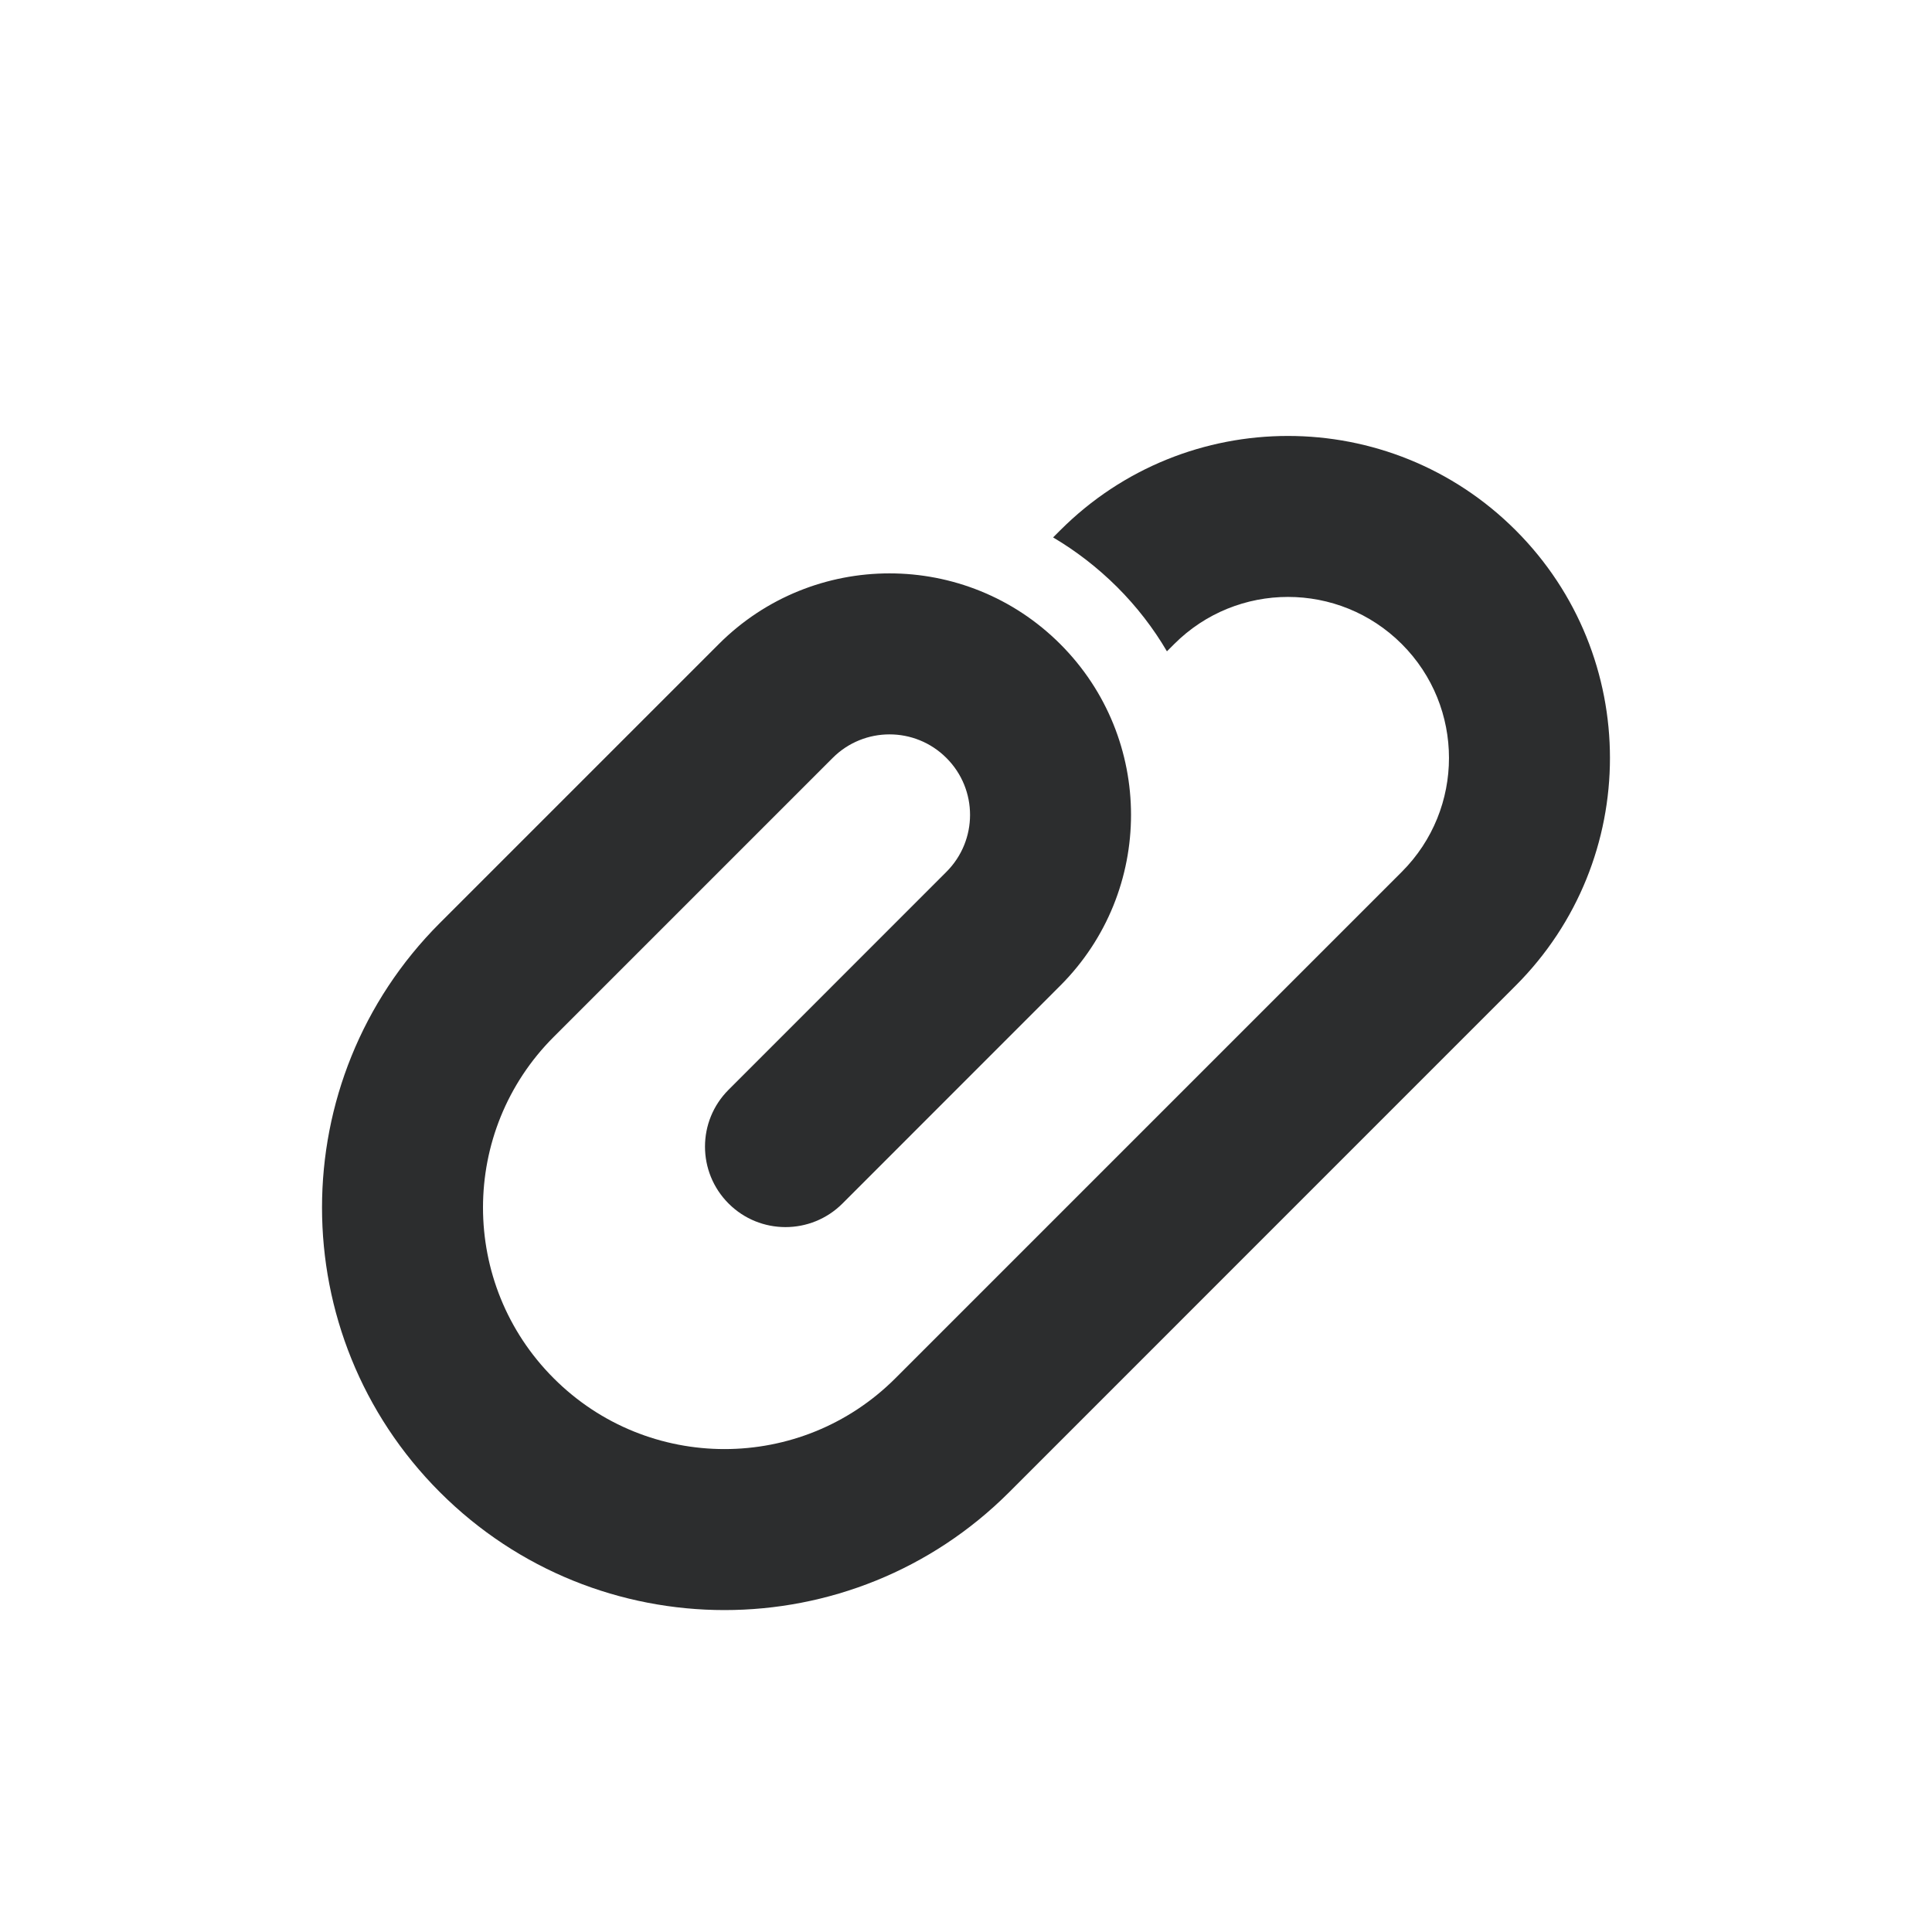
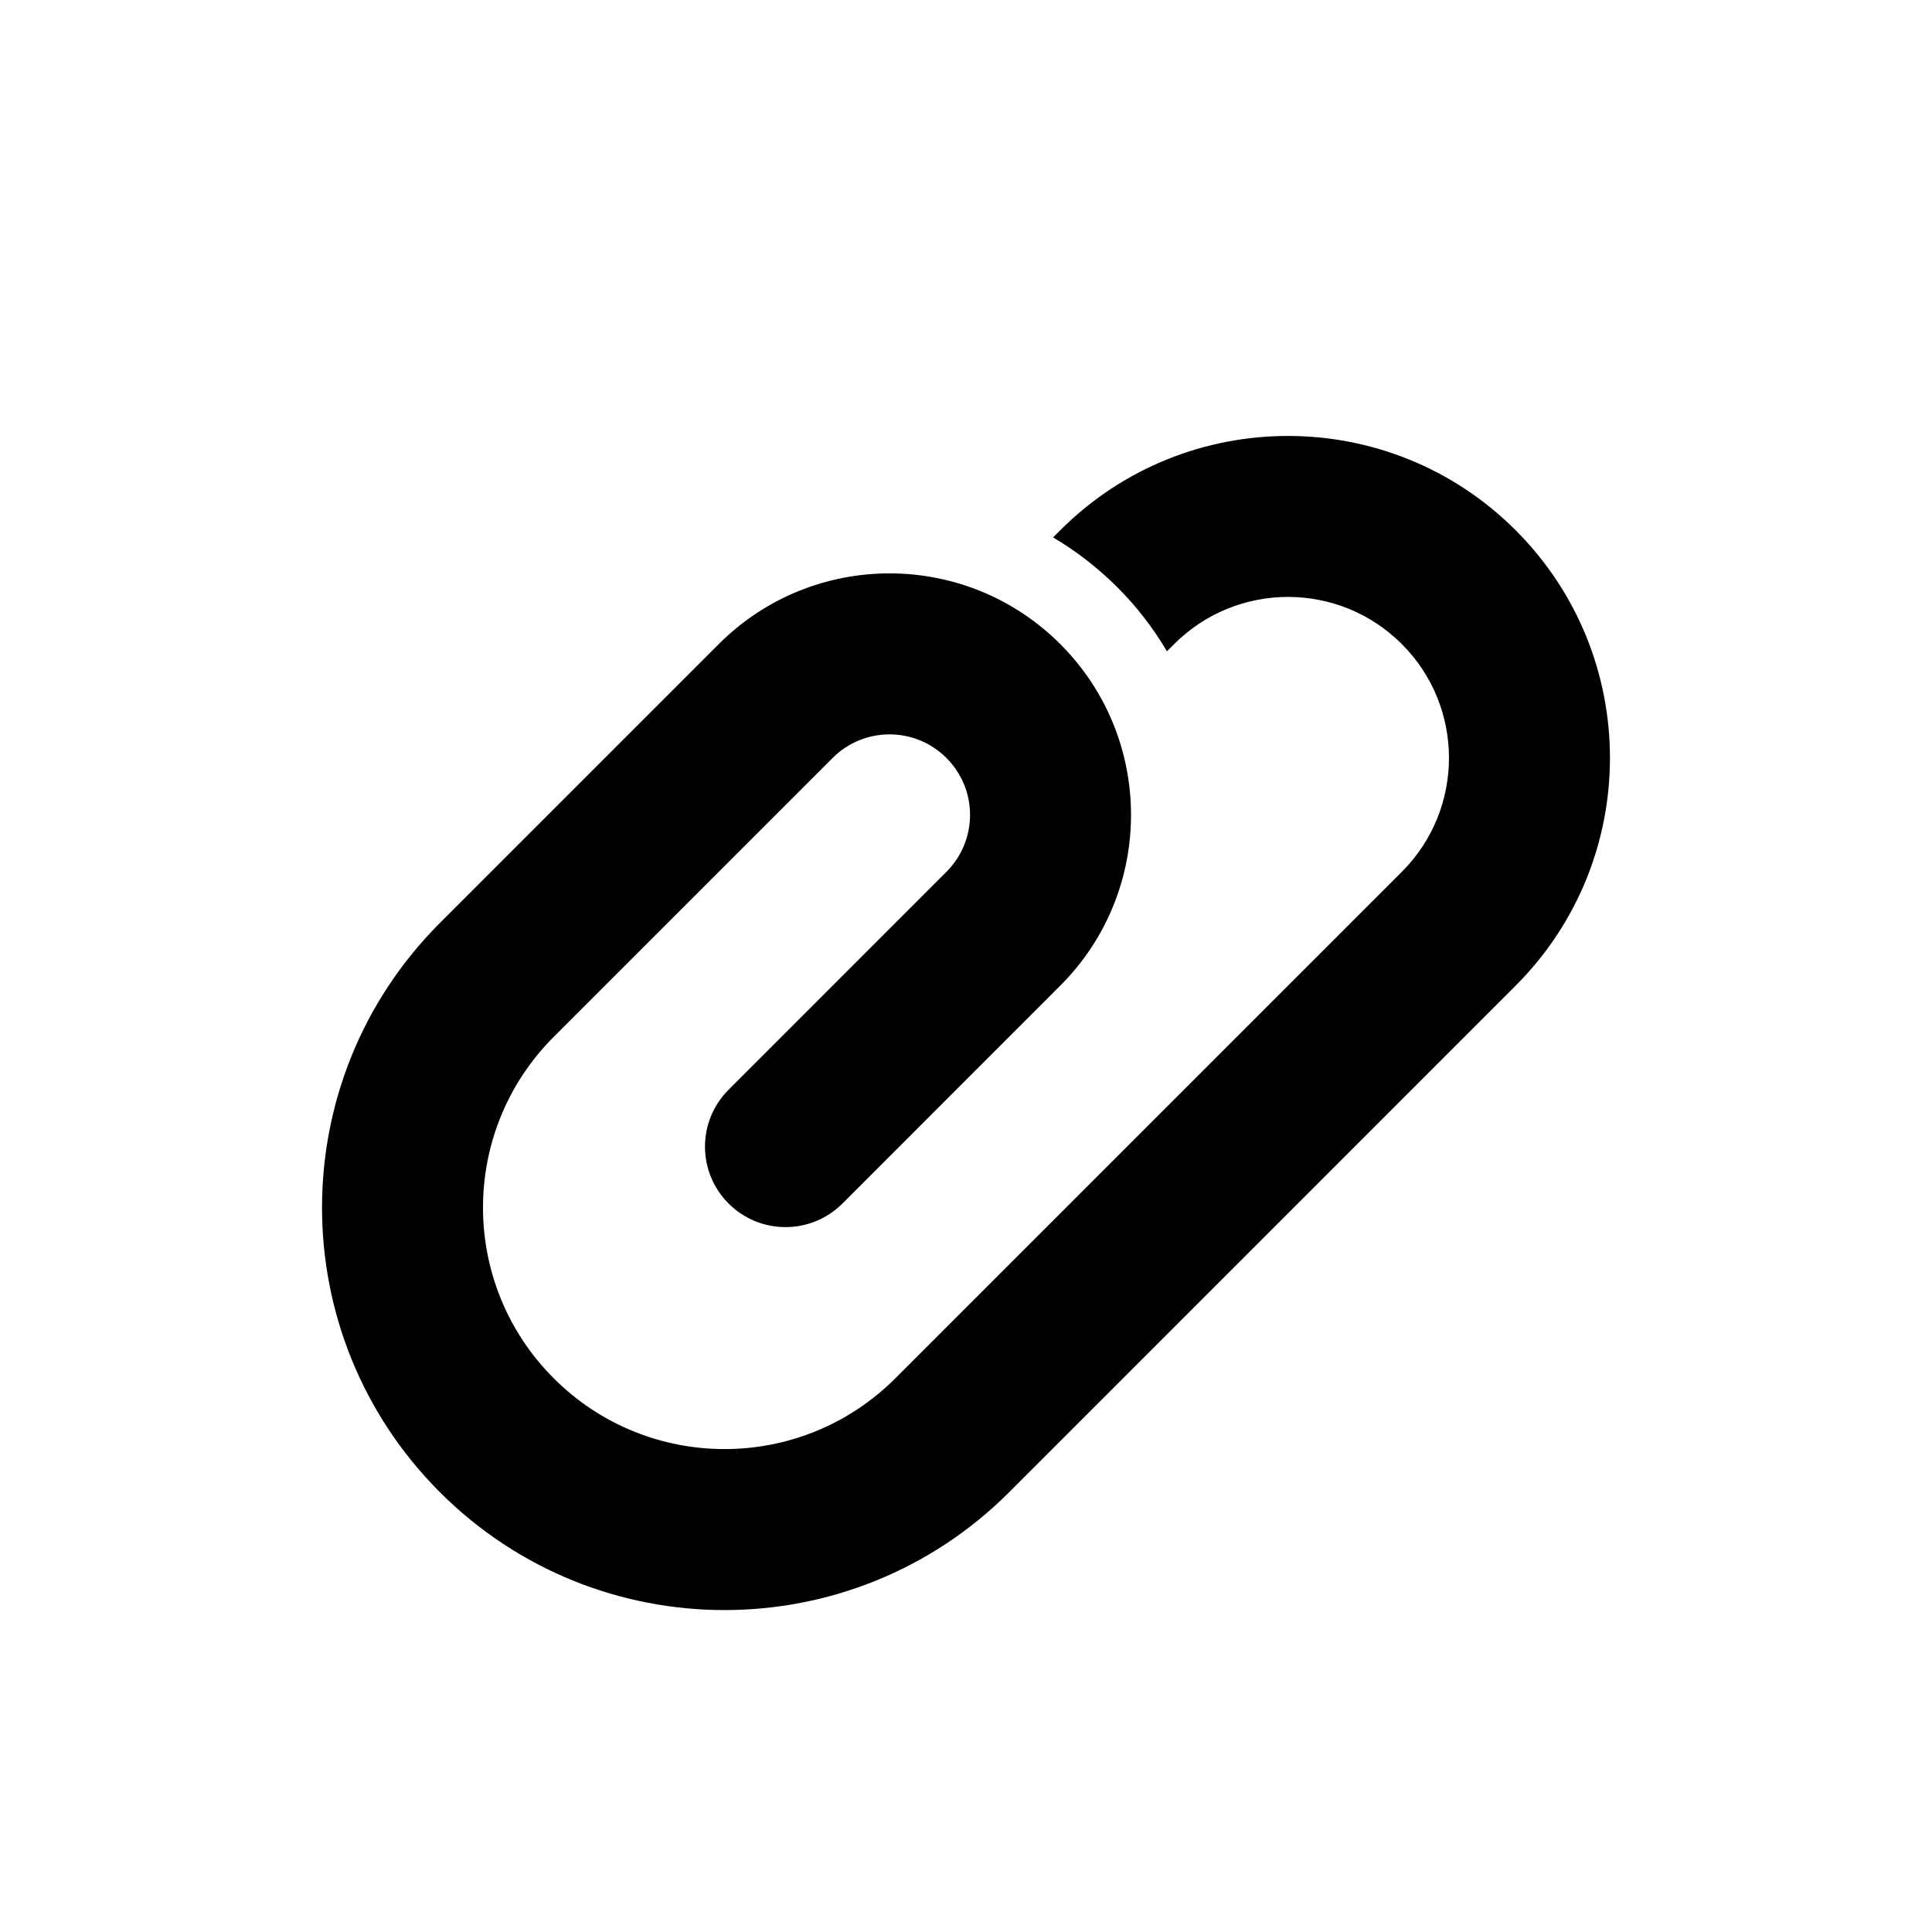
- <svg xmlns="http://www.w3.org/2000/svg" id="id" width="24" height="24" viewBox="0 0 24 24" fill="none">
-   <path d="M18.828 6.587C17.266 5.025 14.733 5.025 13.171 6.587L13.082 6.676C13.366 6.844 13.634 7.05 13.879 7.294C14.123 7.538 14.329 7.806 14.496 8.091L14.586 8.001C15.367 7.22 16.633 7.22 17.414 8.001C18.195 8.782 18.195 10.049 17.414 10.83L11.122 17.122C9.95 18.294 8.05 18.294 6.879 17.122C5.707 15.951 5.707 14.051 6.879 12.88L10.343 9.416C10.733 9.025 11.367 9.025 11.757 9.416C12.148 9.806 12.148 10.439 11.757 10.83L9.051 13.537C8.66 13.927 8.66 14.56 9.051 14.951C9.441 15.341 10.074 15.341 10.465 14.951L13.171 12.244C14.343 11.072 14.343 9.173 13.171 8.001C12 6.83 10.1 6.83 8.929 8.001L5.465 11.465C3.512 13.418 3.512 16.584 5.465 18.537C7.417 20.489 10.583 20.489 12.536 18.537L18.828 12.244C20.39 10.682 20.39 8.149 18.828 6.587Z" fill="#2C2D2E" />
+ <svg xmlns="http://www.w3.org/2000/svg" id="id" width="24" height="24" viewBox="0 0 24 24">
+   <path d="M18.828 6.587C17.266 5.025 14.733 5.025 13.171 6.587L13.082 6.676C13.366 6.844 13.634 7.05 13.879 7.294C14.123 7.538 14.329 7.806 14.496 8.091L14.586 8.001C15.367 7.22 16.633 7.22 17.414 8.001C18.195 8.782 18.195 10.049 17.414 10.83L11.122 17.122C9.95 18.294 8.05 18.294 6.879 17.122C5.707 15.951 5.707 14.051 6.879 12.88L10.343 9.416C10.733 9.025 11.367 9.025 11.757 9.416C12.148 9.806 12.148 10.439 11.757 10.83L9.051 13.537C8.66 13.927 8.66 14.56 9.051 14.951C9.441 15.341 10.074 15.341 10.465 14.951L13.171 12.244C14.343 11.072 14.343 9.173 13.171 8.001C12 6.83 10.1 6.83 8.929 8.001L5.465 11.465C3.512 13.418 3.512 16.584 5.465 18.537C7.417 20.489 10.583 20.489 12.536 18.537L18.828 12.244C20.39 10.682 20.39 8.149 18.828 6.587Z" />
</svg>
